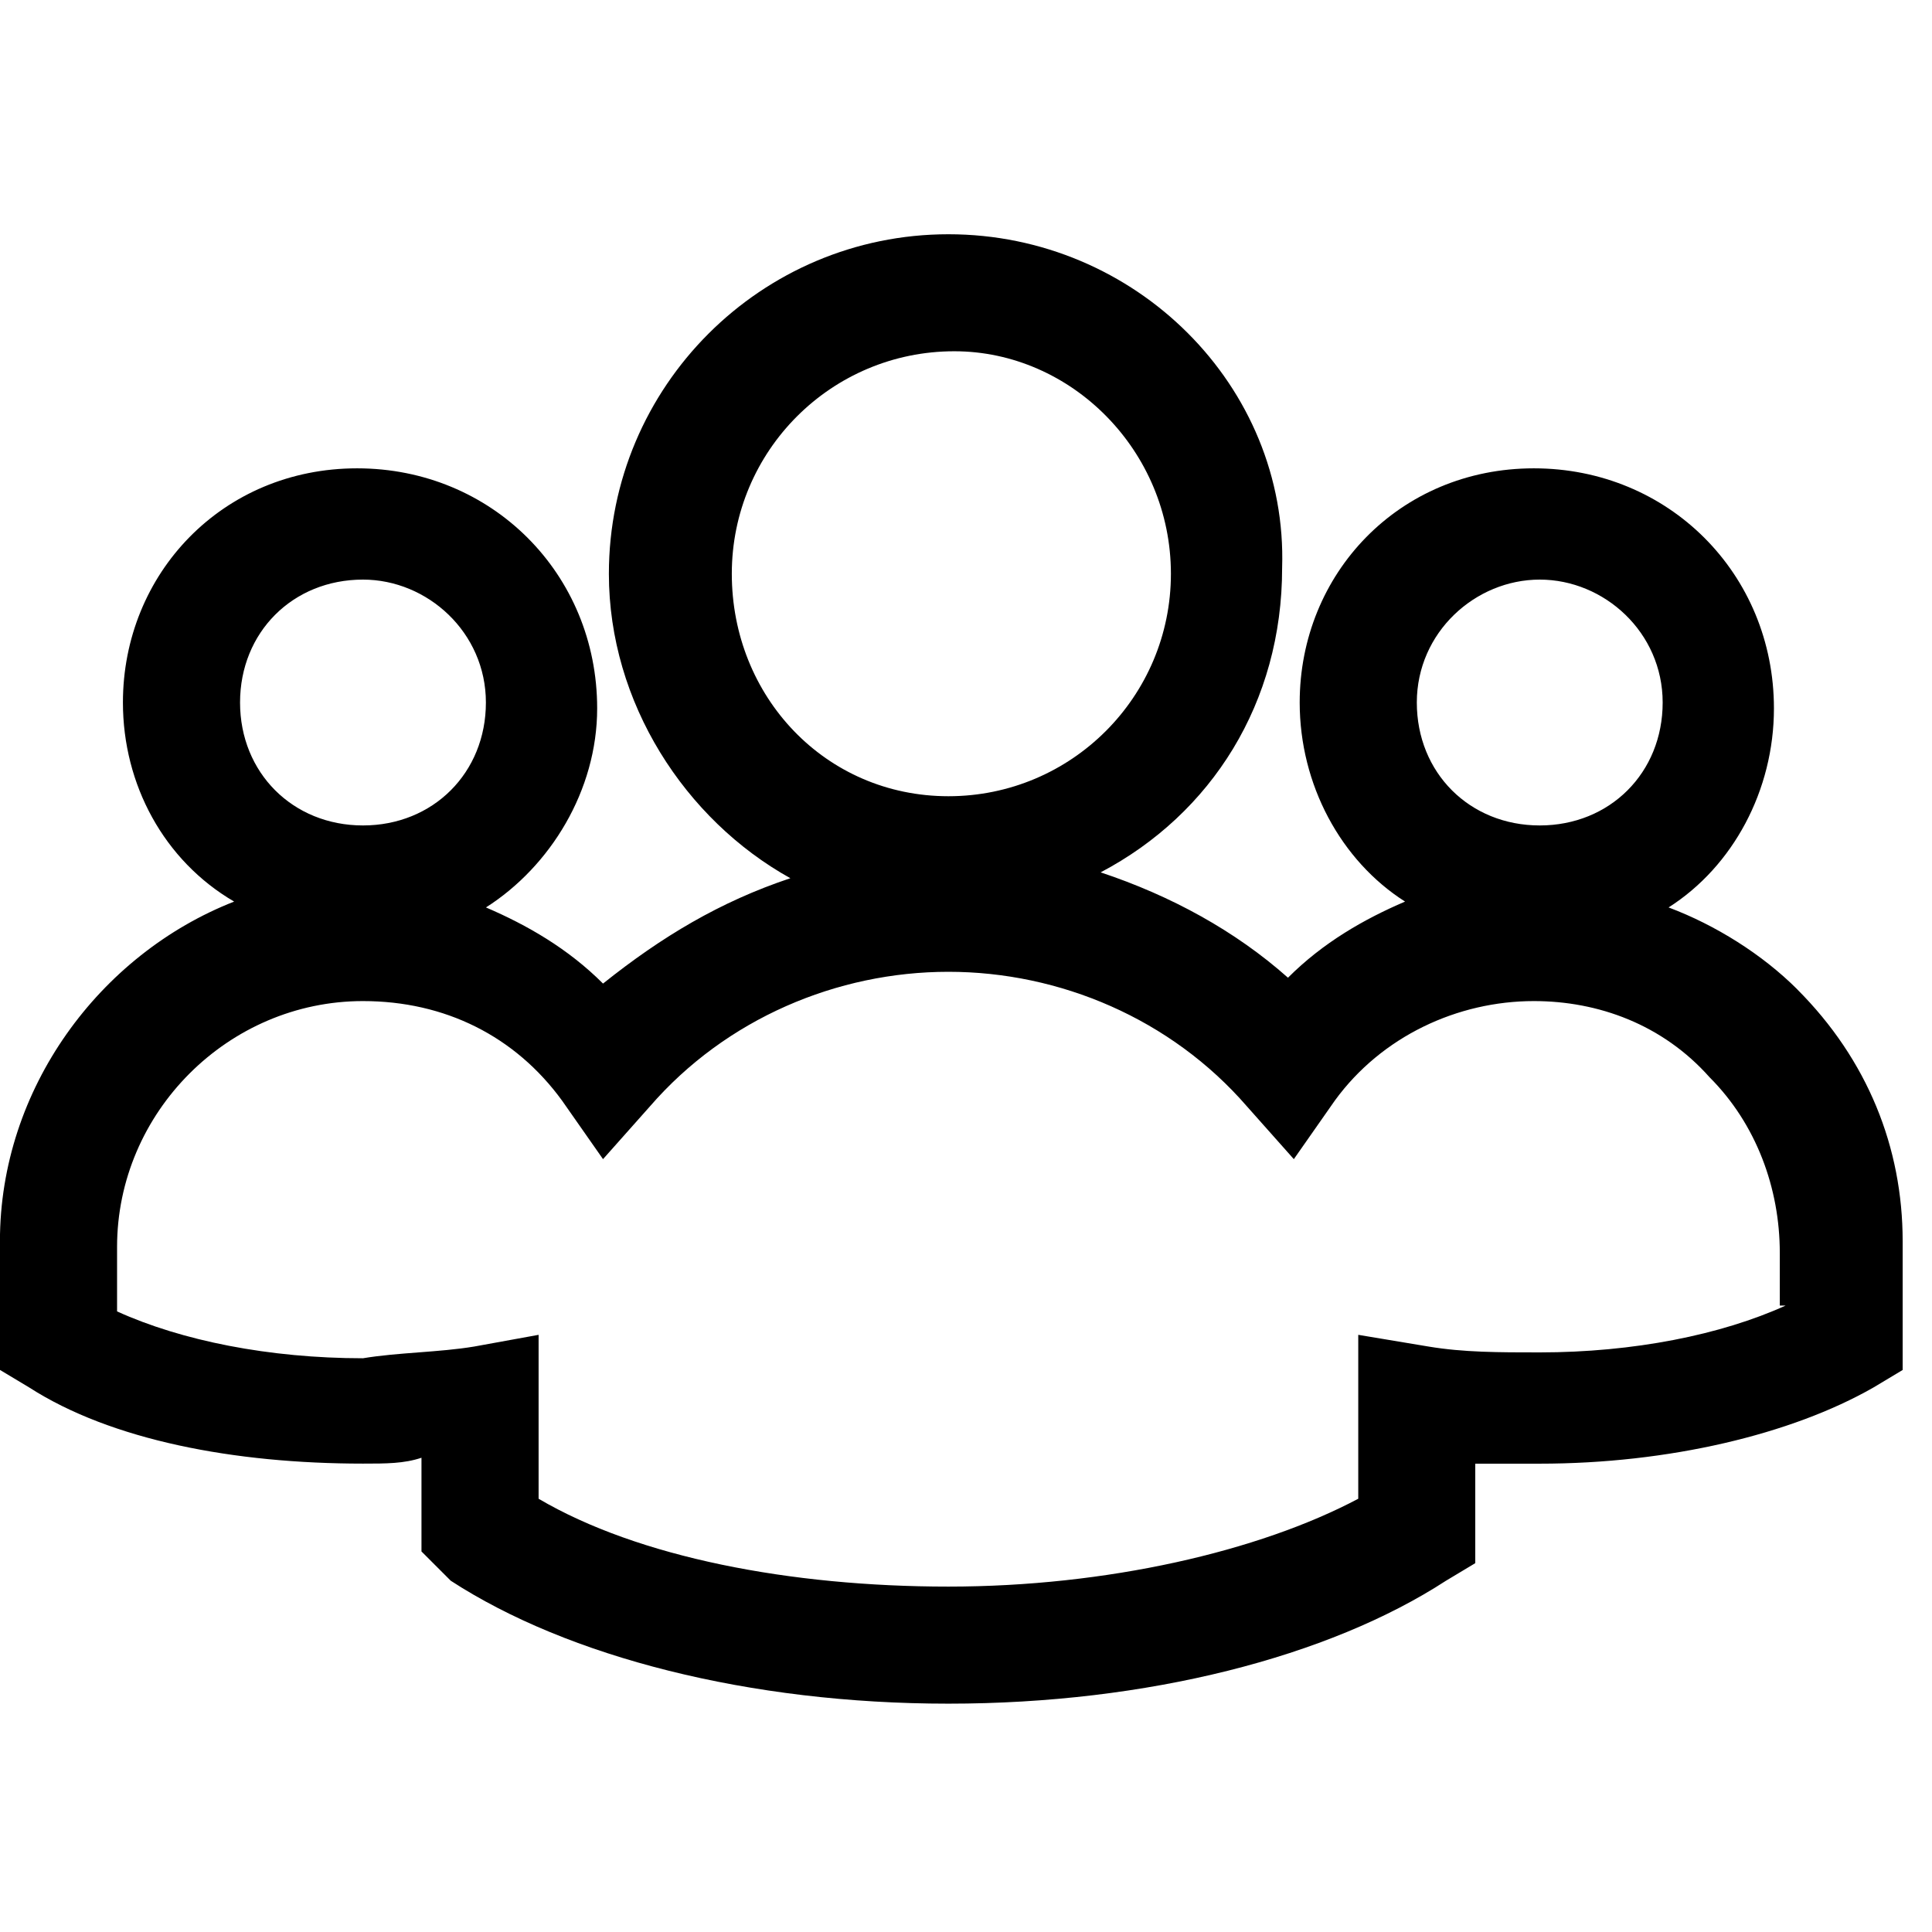
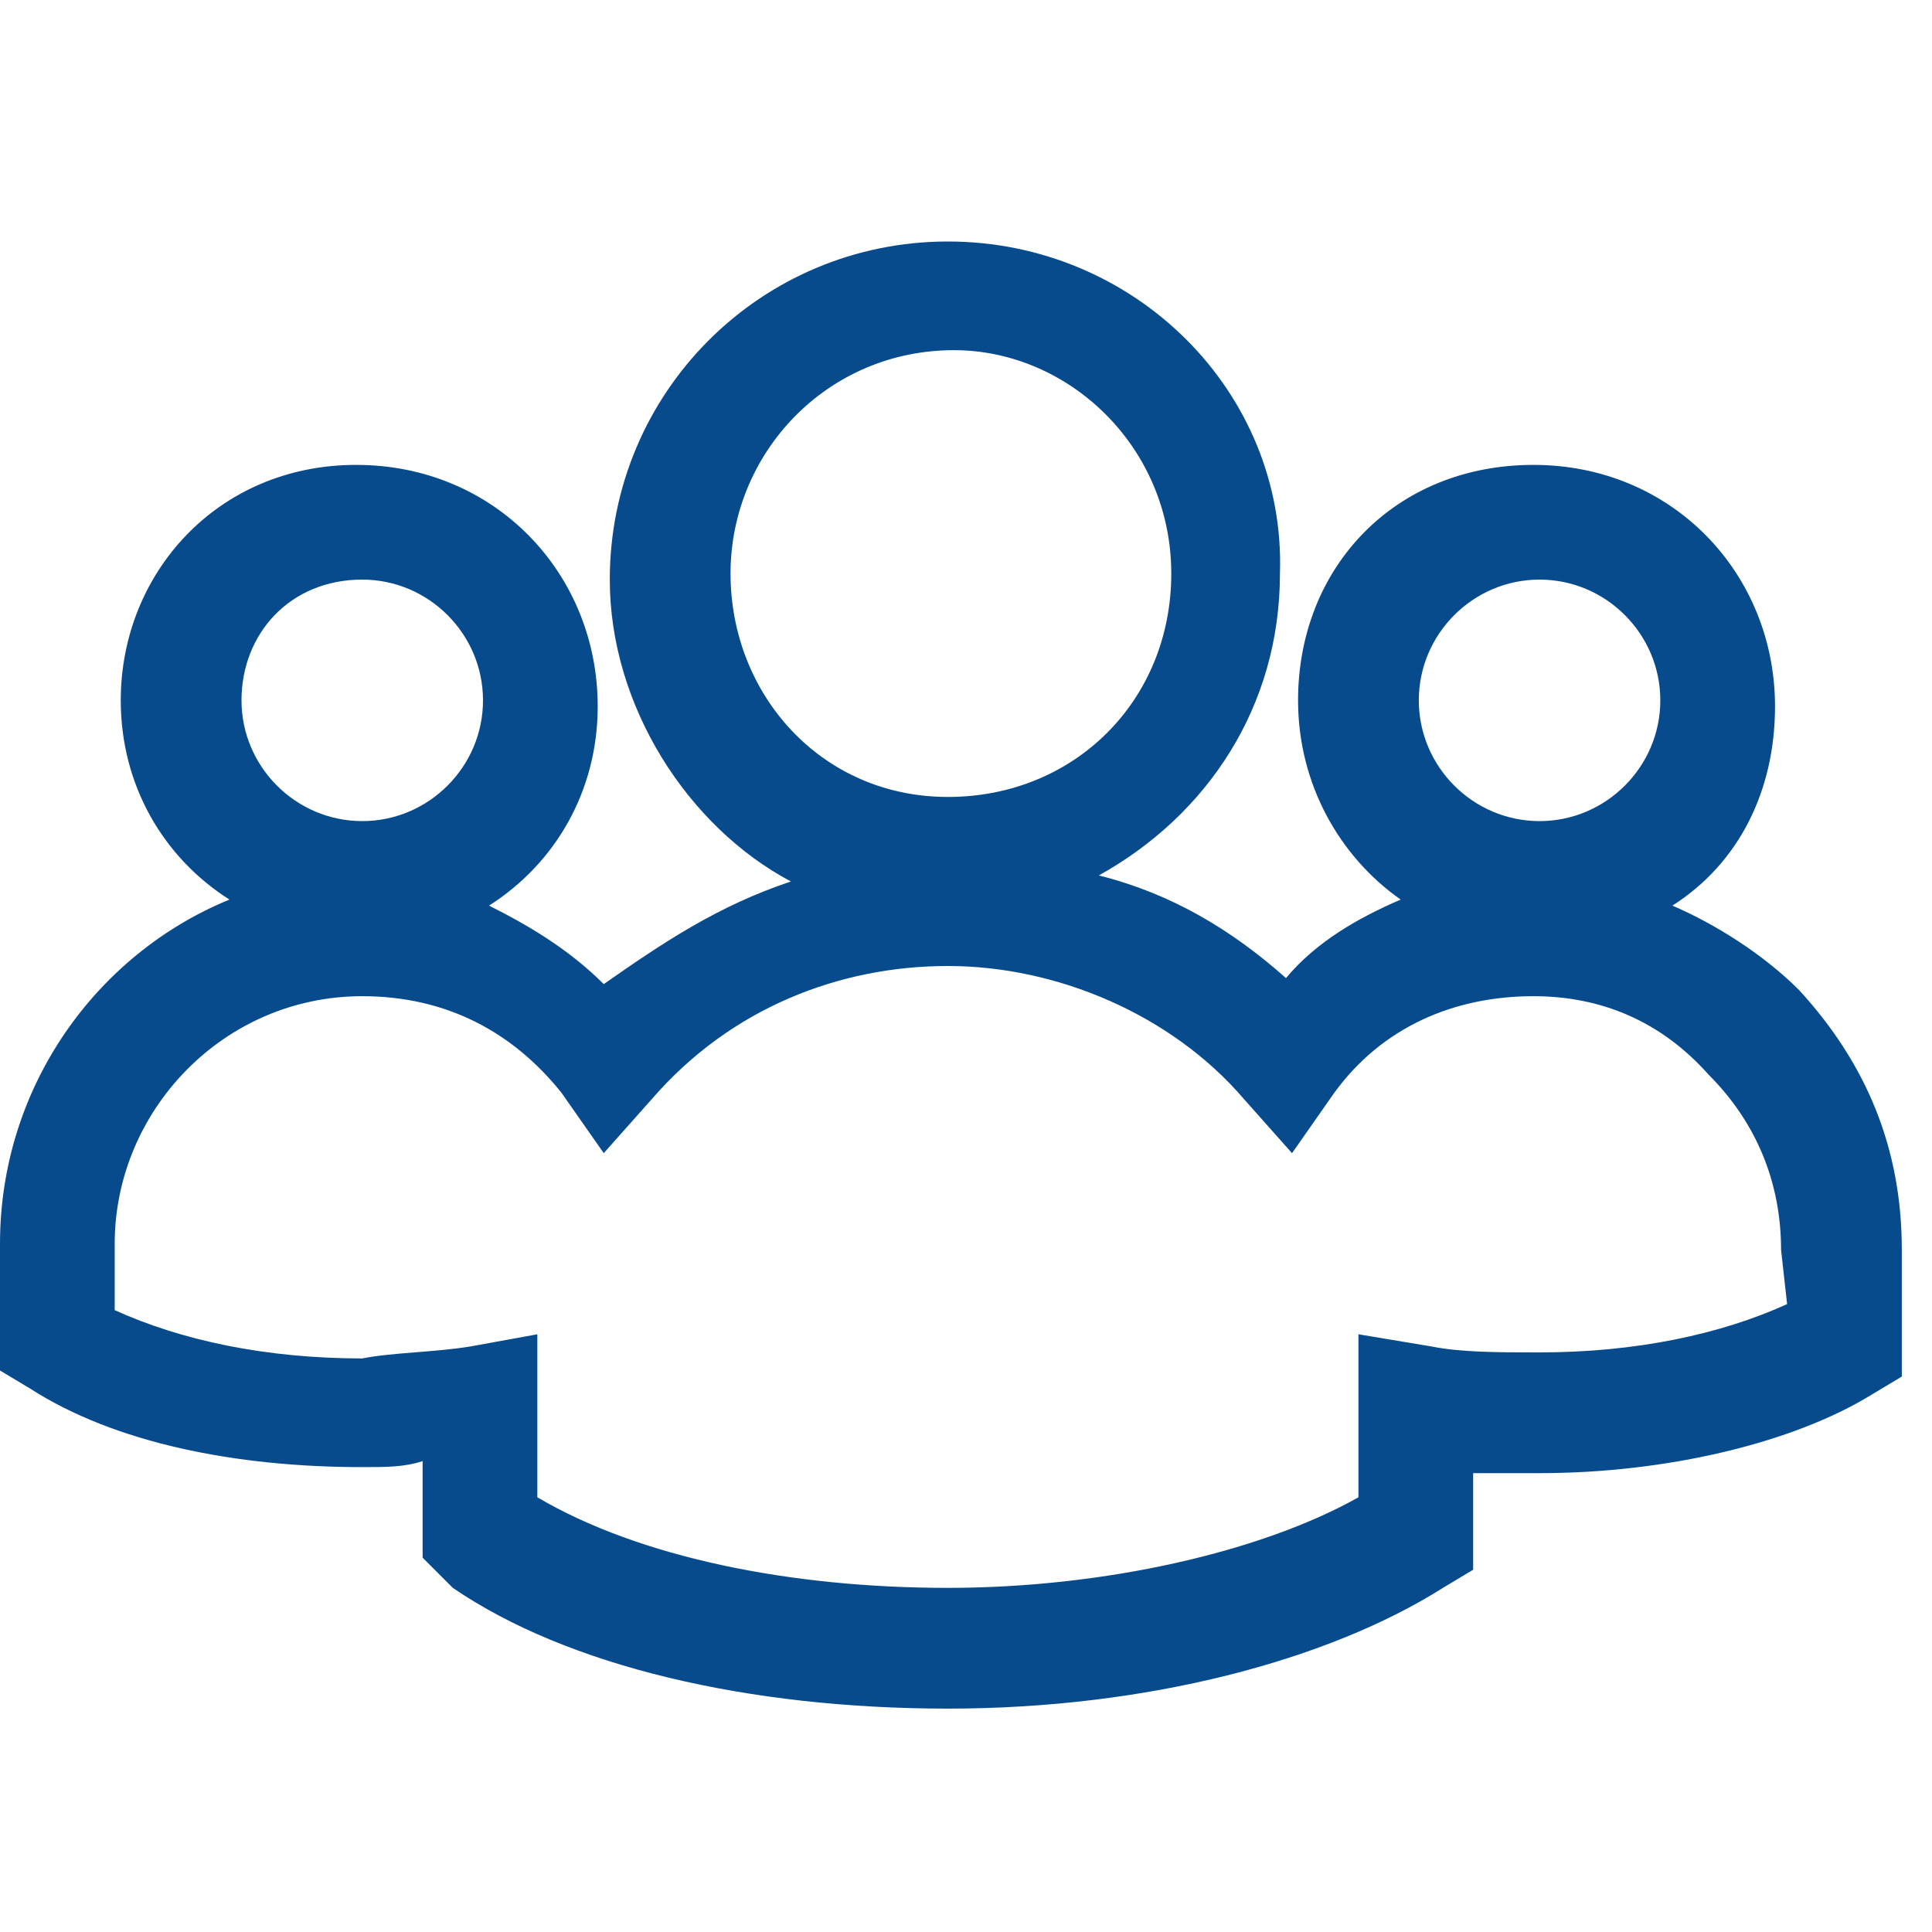
- <svg xmlns="http://www.w3.org/2000/svg" version="1.1" width="32" height="32" viewBox="0 0 32 32">
-   <path d="M29.77 16.388c-0.582-0.582-1.358-1.067-2.133-1.358 1.067-0.679 1.745-1.939 1.745-3.297 0-2.23-1.745-3.976-3.976-3.976s-3.879 1.745-3.879 3.879c0 1.358 0.679 2.618 1.745 3.297-0.679 0.291-1.358 0.679-1.939 1.261-0.873-0.776-1.939-1.358-3.103-1.745 1.842-0.97 3.006-2.812 3.006-5.042 0.097-3.006-2.424-5.527-5.527-5.527s-5.624 2.521-5.624 5.624c0 2.133 1.261 4.073 3.006 5.042-1.164 0.388-2.133 0.97-3.103 1.745-0.582-0.582-1.261-0.97-1.939-1.261 1.067-0.679 1.842-1.939 1.842-3.297 0-2.23-1.745-3.976-3.976-3.976s-3.879 1.745-3.879 3.879c0 1.358 0.679 2.618 1.842 3.297-2.23 0.873-3.879 3.103-3.879 5.624v2.133l0.485 0.291c1.358 0.873 3.394 1.261 5.527 1.261 0 0 0 0 0 0 0.388 0 0.679 0 0.97-0.097v1.552l0.485 0.485c1.939 1.261 4.945 2.036 8.242 2.036s6.303-0.776 8.242-2.036l0.485-0.291v-1.648c0.388 0 0.679 0 1.067 0 2.133 0 4.17-0.485 5.527-1.261l0.485-0.291v-2.133c0-1.552-0.582-3.006-1.745-4.17zM25.503 9.6c1.067 0 2.036 0.873 2.036 2.036s-0.873 2.036-2.036 2.036-2.036-0.873-2.036-2.036 0.97-2.036 2.036-2.036zM12.121 9.503c0-2.036 1.649-3.685 3.685-3.685 1.939 0 3.588 1.649 3.588 3.685s-1.648 3.685-3.685 3.685-3.588-1.649-3.588-3.685zM6.012 9.6c1.067 0 2.036 0.873 2.036 2.036s-0.873 2.036-2.036 2.036-2.036-0.873-2.036-2.036 0.873-2.036 2.036-2.036zM29.576 21.624c-1.067 0.485-2.521 0.776-4.073 0.776-0.679 0-1.261 0-1.842-0.097l-1.164-0.194v2.715c-1.648 0.873-4.17 1.455-6.788 1.455s-5.139-0.485-6.788-1.455v-2.715l-1.067 0.194c-0.582 0.097-1.261 0.097-1.842 0.194-1.551 0-3.006-0.291-4.073-0.776v-1.067c0-2.23 1.842-4.073 4.073-4.073 1.358 0 2.521 0.582 3.297 1.648l0.679 0.97 0.776-0.873c1.261-1.455 3.103-2.23 4.945-2.23s3.685 0.776 4.945 2.23l0.776 0.873 0.679-0.97c0.776-1.067 2.036-1.648 3.297-1.648 1.067 0 2.133 0.388 2.909 1.261 0.776 0.776 1.164 1.842 1.164 2.909v0.873z" />
+ <svg xmlns="http://www.w3.org/2000/svg" version="1.1" id="Layer_1" x="0px" y="0px" viewBox="0 0 32 32" style="enable-background:new 0 0 32 32;" xml:space="preserve">
+   <style type="text/css">
+ 	.st0{fill:#084B8D;}
+ </style>
+   <path class="st0" d="M29.8,16.4c-0.6-0.6-1.4-1.1-2.1-1.4c1.1-0.7,1.7-1.9,1.7-3.3c0-2.2-1.7-4-4-4s-3.9,1.7-3.9,3.9  c0,1.4,0.7,2.6,1.7,3.3c-0.7,0.3-1.4,0.7-1.9,1.3c-0.9-0.8-1.9-1.4-3.1-1.7c1.8-1,3-2.8,3-5c0.1-3-2.4-5.5-5.5-5.5s-5.6,2.5-5.6,5.6  c0,2.1,1.3,4.1,3,5c-1.2,0.4-2.1,1-3.1,1.7c-0.6-0.6-1.3-1-1.9-1.3c1.1-0.7,1.8-1.9,1.8-3.3c0-2.2-1.7-4-4-4S2,9.5,2,11.6  c0,1.4,0.7,2.6,1.8,3.3C1.6,15.8,0,18,0,20.6v2.1L0.5,23c1.4,0.9,3.4,1.3,5.5,1.3l0,0c0.4,0,0.7,0,1-0.1v1.6l0.5,0.5  c1.9,1.3,4.9,2,8.2,2s6.3-0.8,8.2-2l0.5-0.3v-1.6c0.4,0,0.7,0,1.1,0c2.1,0,4.2-0.5,5.5-1.3l0.5-0.3v-2.1  C31.5,19,30.9,17.6,29.8,16.4L29.8,16.4z M25.5,9.6c1.1,0,2,0.9,2,2s-0.9,2-2,2s-2-0.9-2-2S24.4,9.6,25.5,9.6z M12.1,9.5  c0-2,1.6-3.7,3.7-3.7c1.9,0,3.6,1.6,3.6,3.7s-1.6,3.7-3.7,3.7S12.1,11.5,12.1,9.5z M6,9.6c1.1,0,2,0.9,2,2s-0.9,2-2,2s-2-0.9-2-2  S4.8,9.6,6,9.6z M29.6,21.6c-1.1,0.5-2.5,0.8-4.1,0.8c-0.7,0-1.3,0-1.8-0.1l-1.2-0.2v2.7c-1.6,0.9-4.2,1.5-6.8,1.5s-5.1-0.5-6.8-1.5  v-2.7l-1.1,0.2c-0.6,0.1-1.3,0.1-1.8,0.2c-1.6,0-3-0.3-4.1-0.8v-1.1c0-2.2,1.8-4.1,4.1-4.1c1.4,0,2.5,0.6,3.3,1.6l0.7,1l0.8-0.9  c1.3-1.5,3.1-2.2,4.9-2.2s3.7,0.8,4.9,2.2l0.8,0.9l0.7-1c0.8-1.1,2-1.6,3.3-1.6c1.1,0,2.1,0.4,2.9,1.3c0.8,0.8,1.2,1.8,1.2,2.9  L29.6,21.6L29.6,21.6z" />
</svg>
